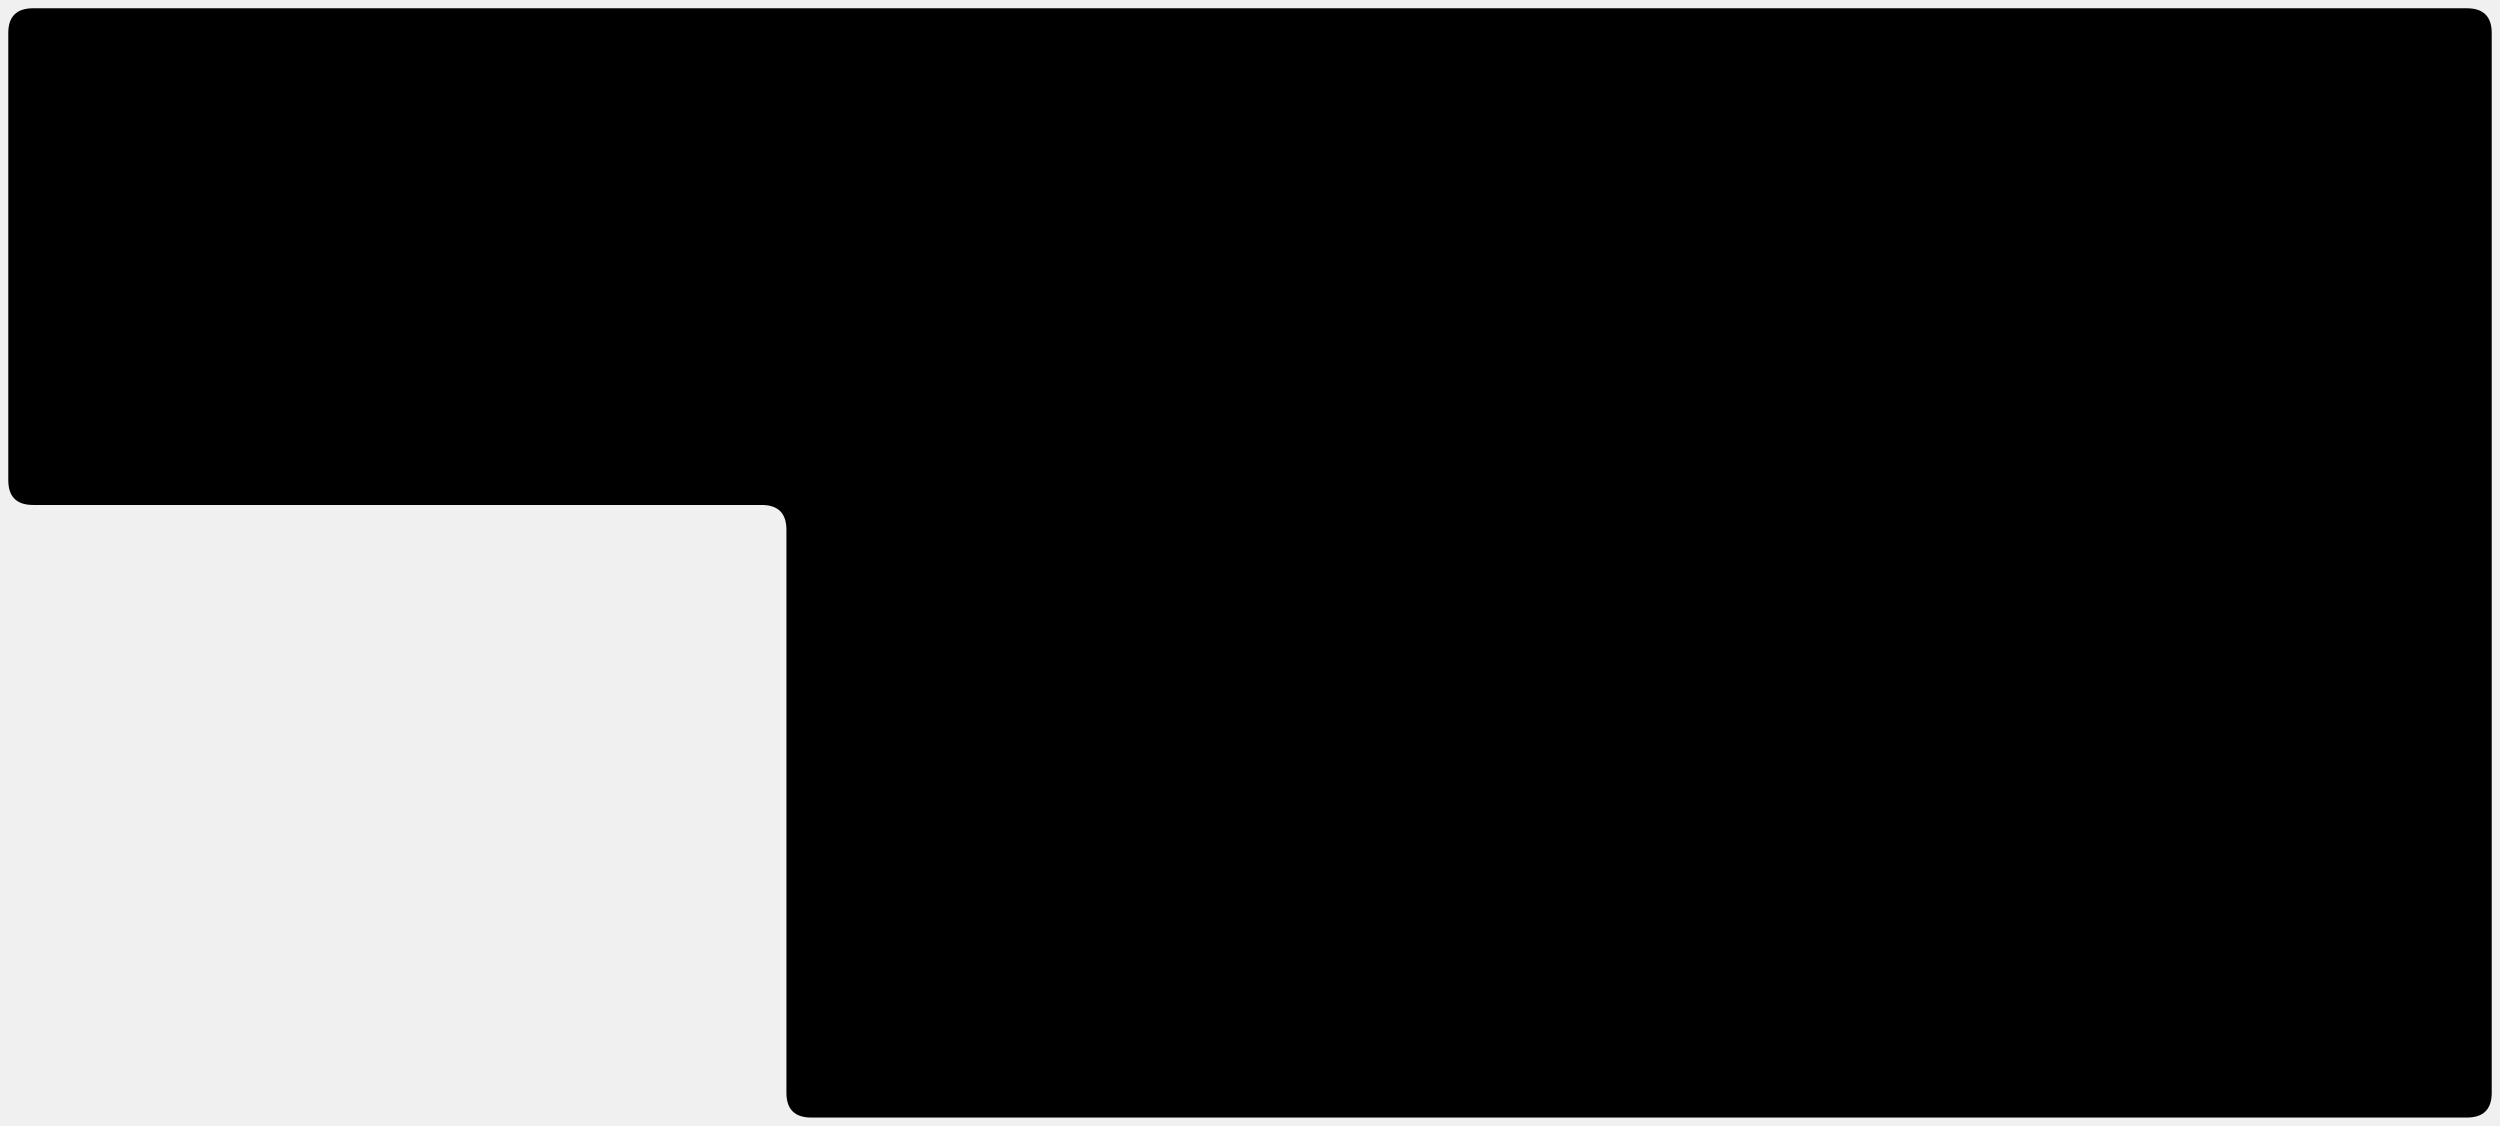
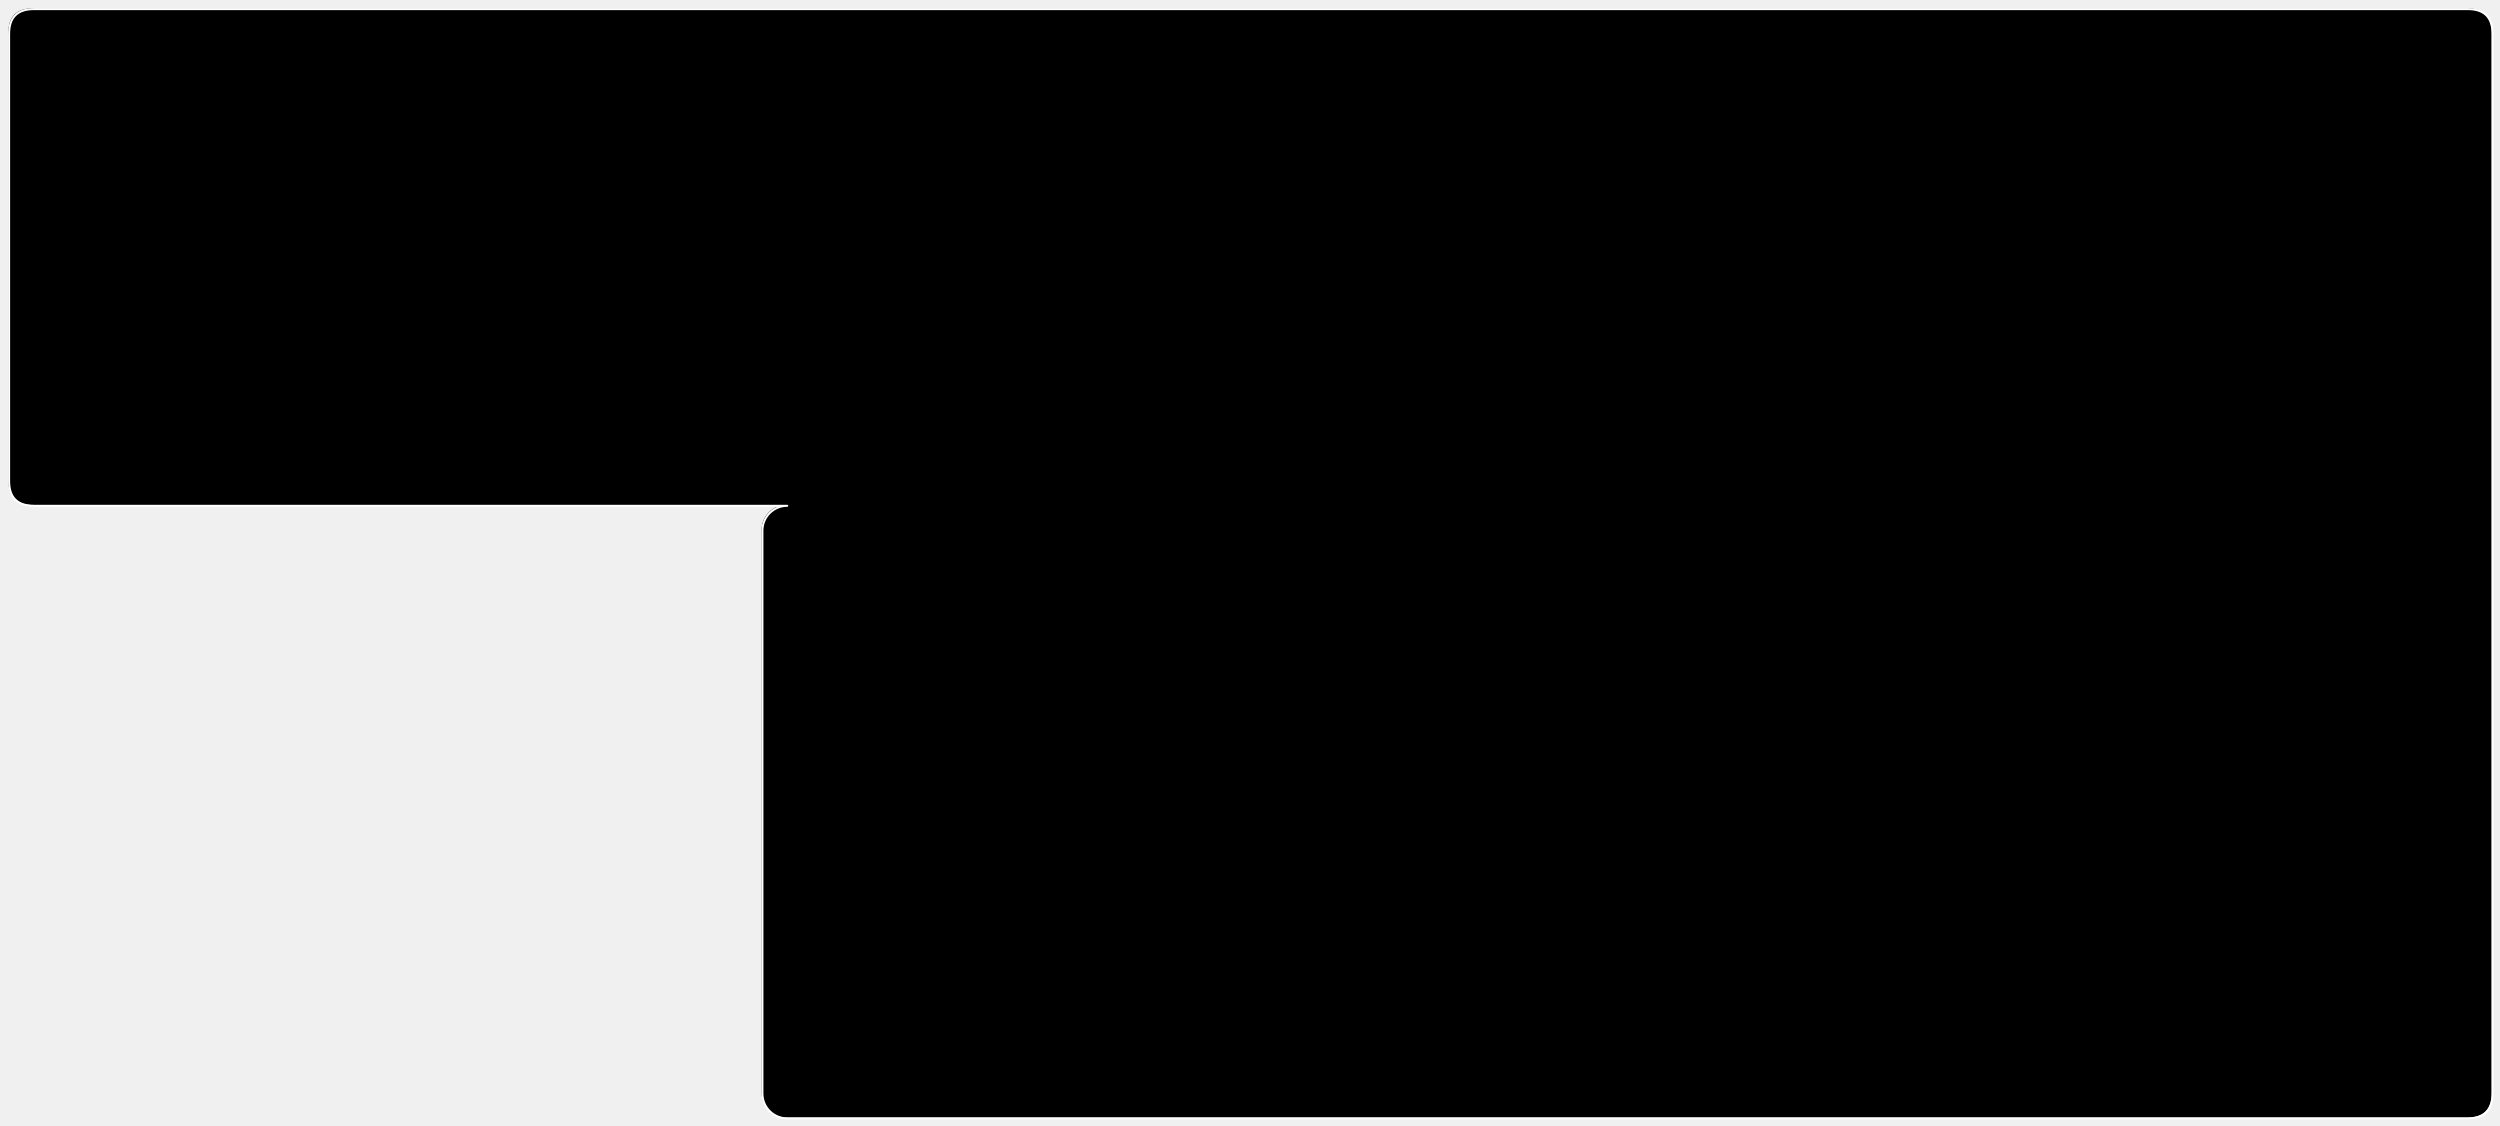
<svg xmlns="http://www.w3.org/2000/svg" id="moj-svg" width="100%" height="670" viewBox="-5 -5 1510 680" preserveAspectRatio="none" style="overflow: visible;">
-   <path d="     M 15 0      H 1485      Q 1500 0 1500 15      V 655      Q 1500 670 1485 670       H 485      Q 470 670 470 655       V 315      Q 470 300 455 300       H 15      Q 0 300 0 285      V 15      Q 0 0 15 0      Z" fill="black" />
+   <path d="     M 15 0      H 1485      Q 1500 0 1500 15      V 655      Q 1500 670 1485 670       H 470      A 15 15 0 0 1 455 655       V 315      A 15 15 0 0 1 470 300       H 15      Q 0 300 0 285      V 15      Q 0 0 15 0      Z" fill="black" />
+   <path d="     M 15 0      H 1485      Q 1500 0 1500 15      V 655      Q 1500 670 1485 670       H 470      A 15 15 0 0 1 455 655       V 315      A 15 15 0 0 1 470 300       H 15      Q 0 300 0 285      V 15      Q 0 0 15 0      Z" fill="none" stroke="white" stroke-width="1.2" stroke-linejoin="round" stroke-linecap="round" vector-effect="non-scaling-stroke" transform="translate(0.5,0.5)" />
</svg>
